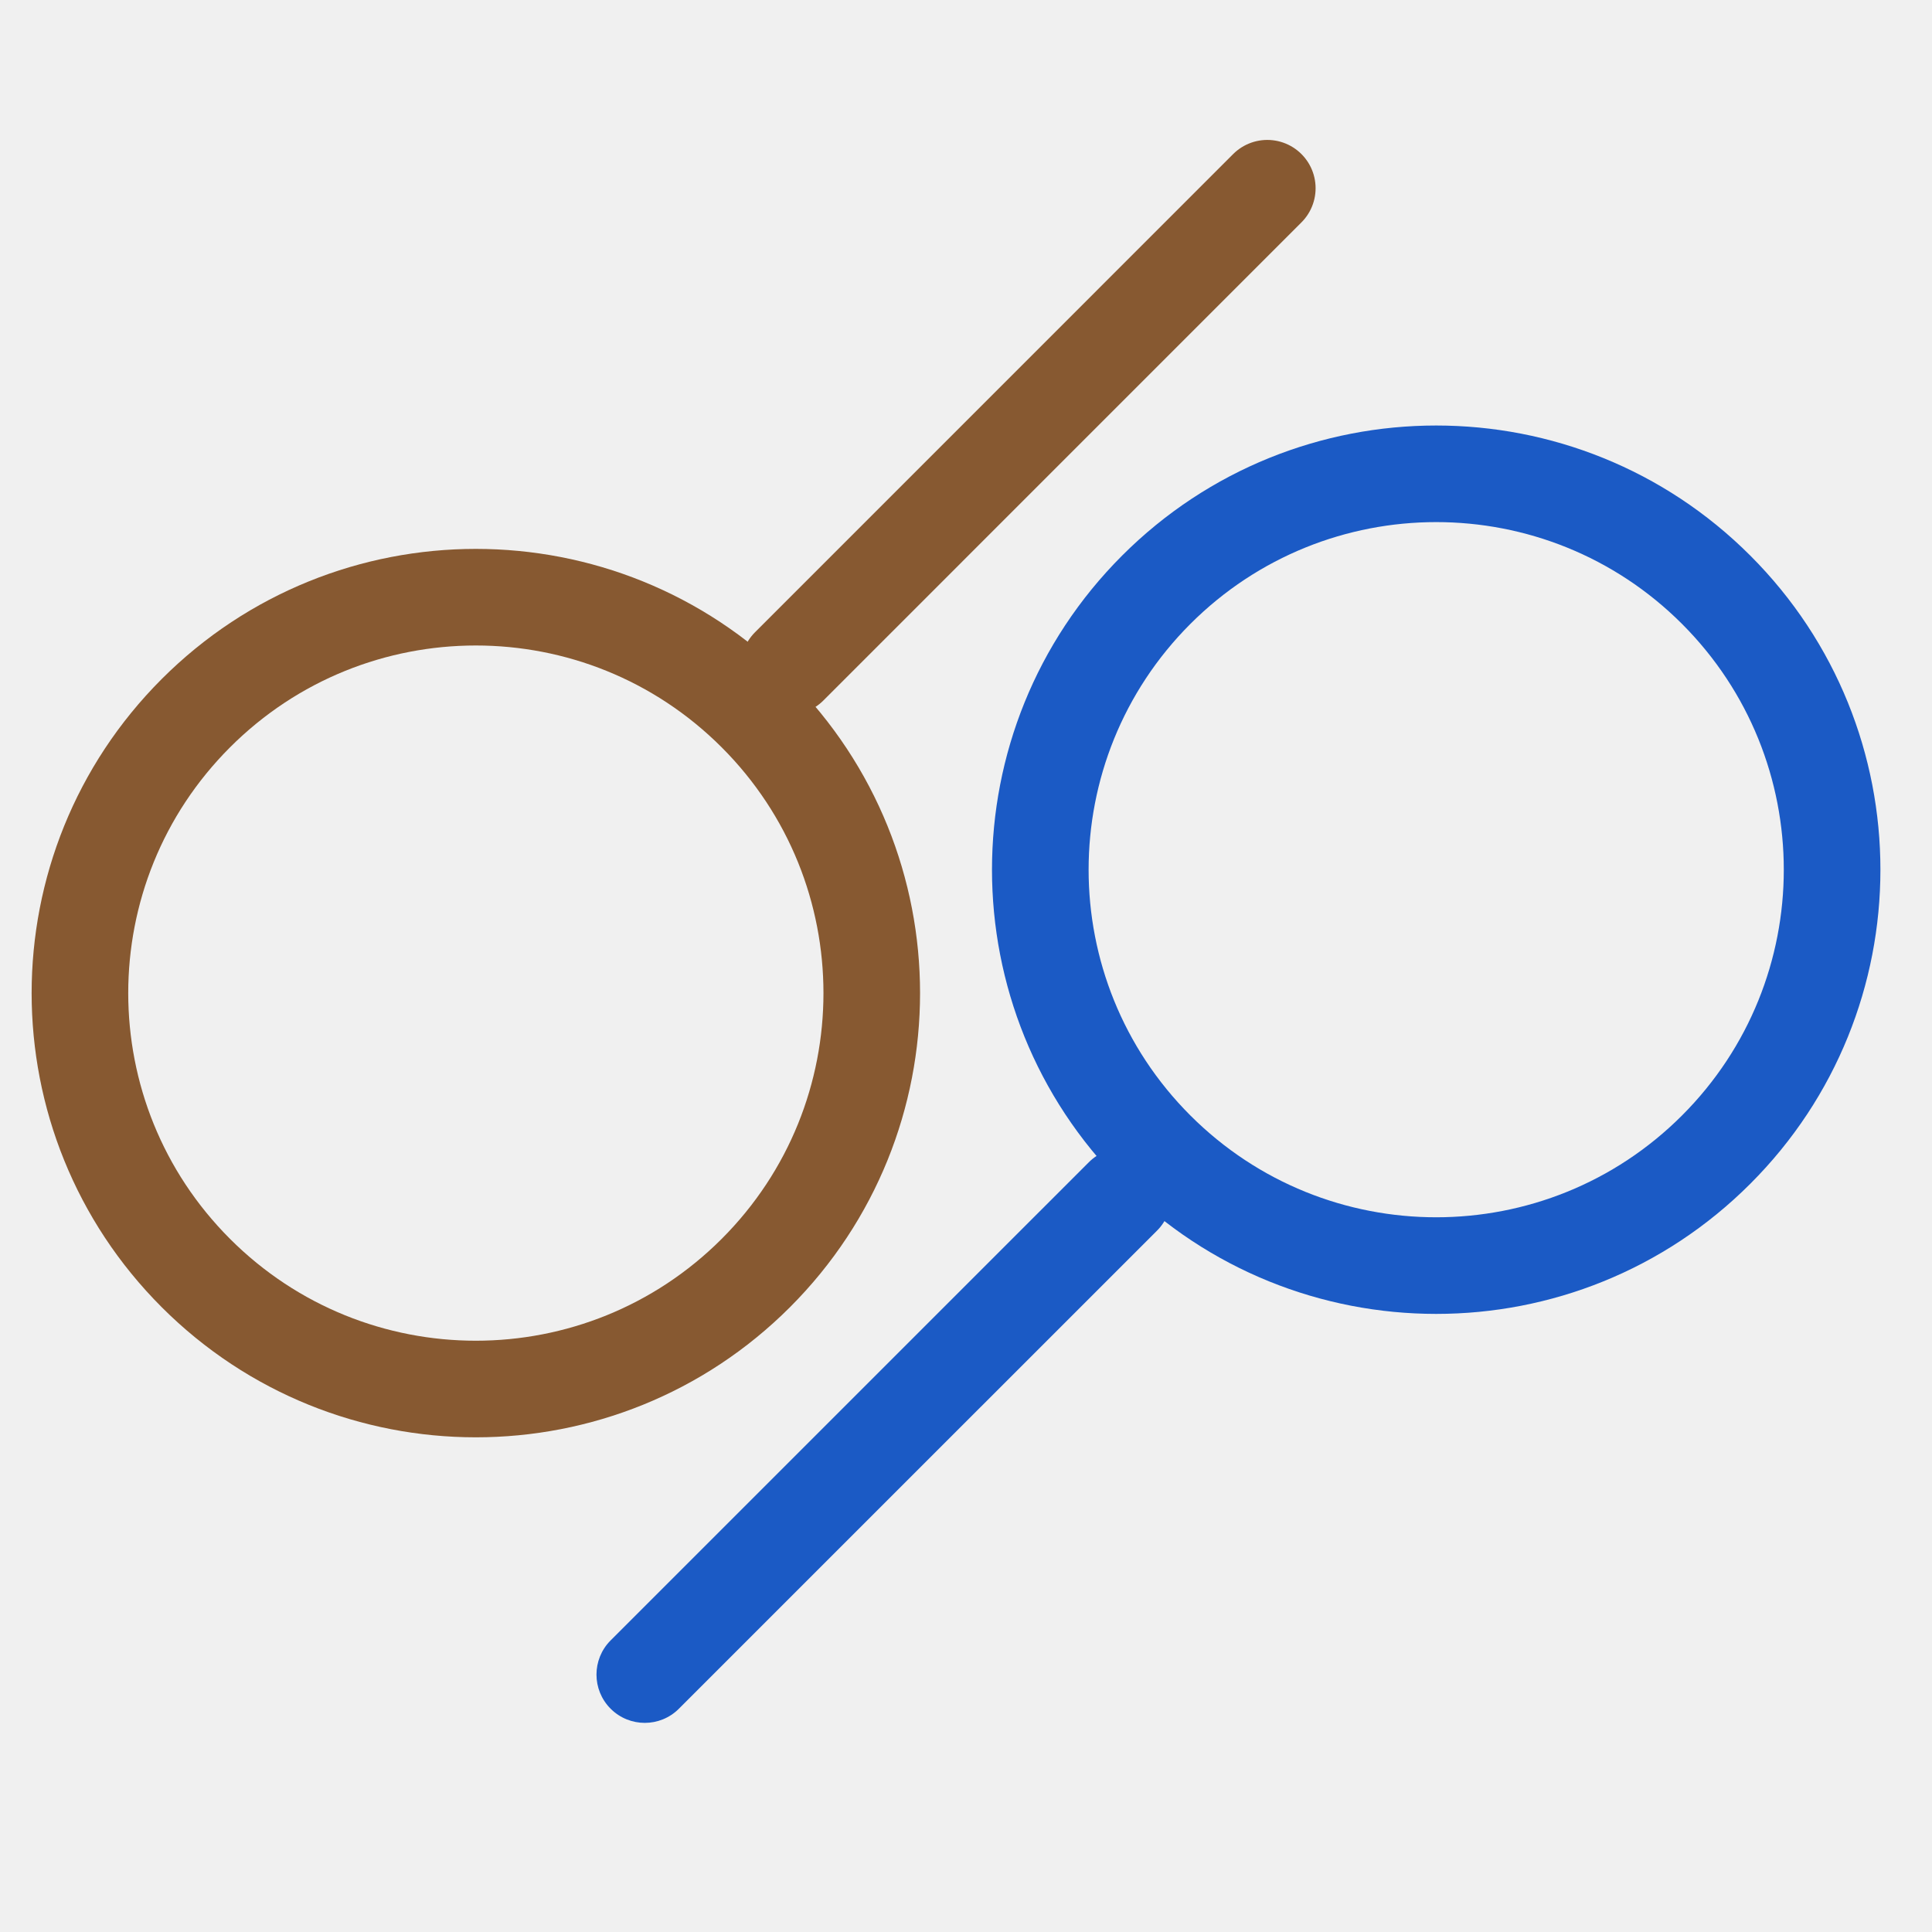
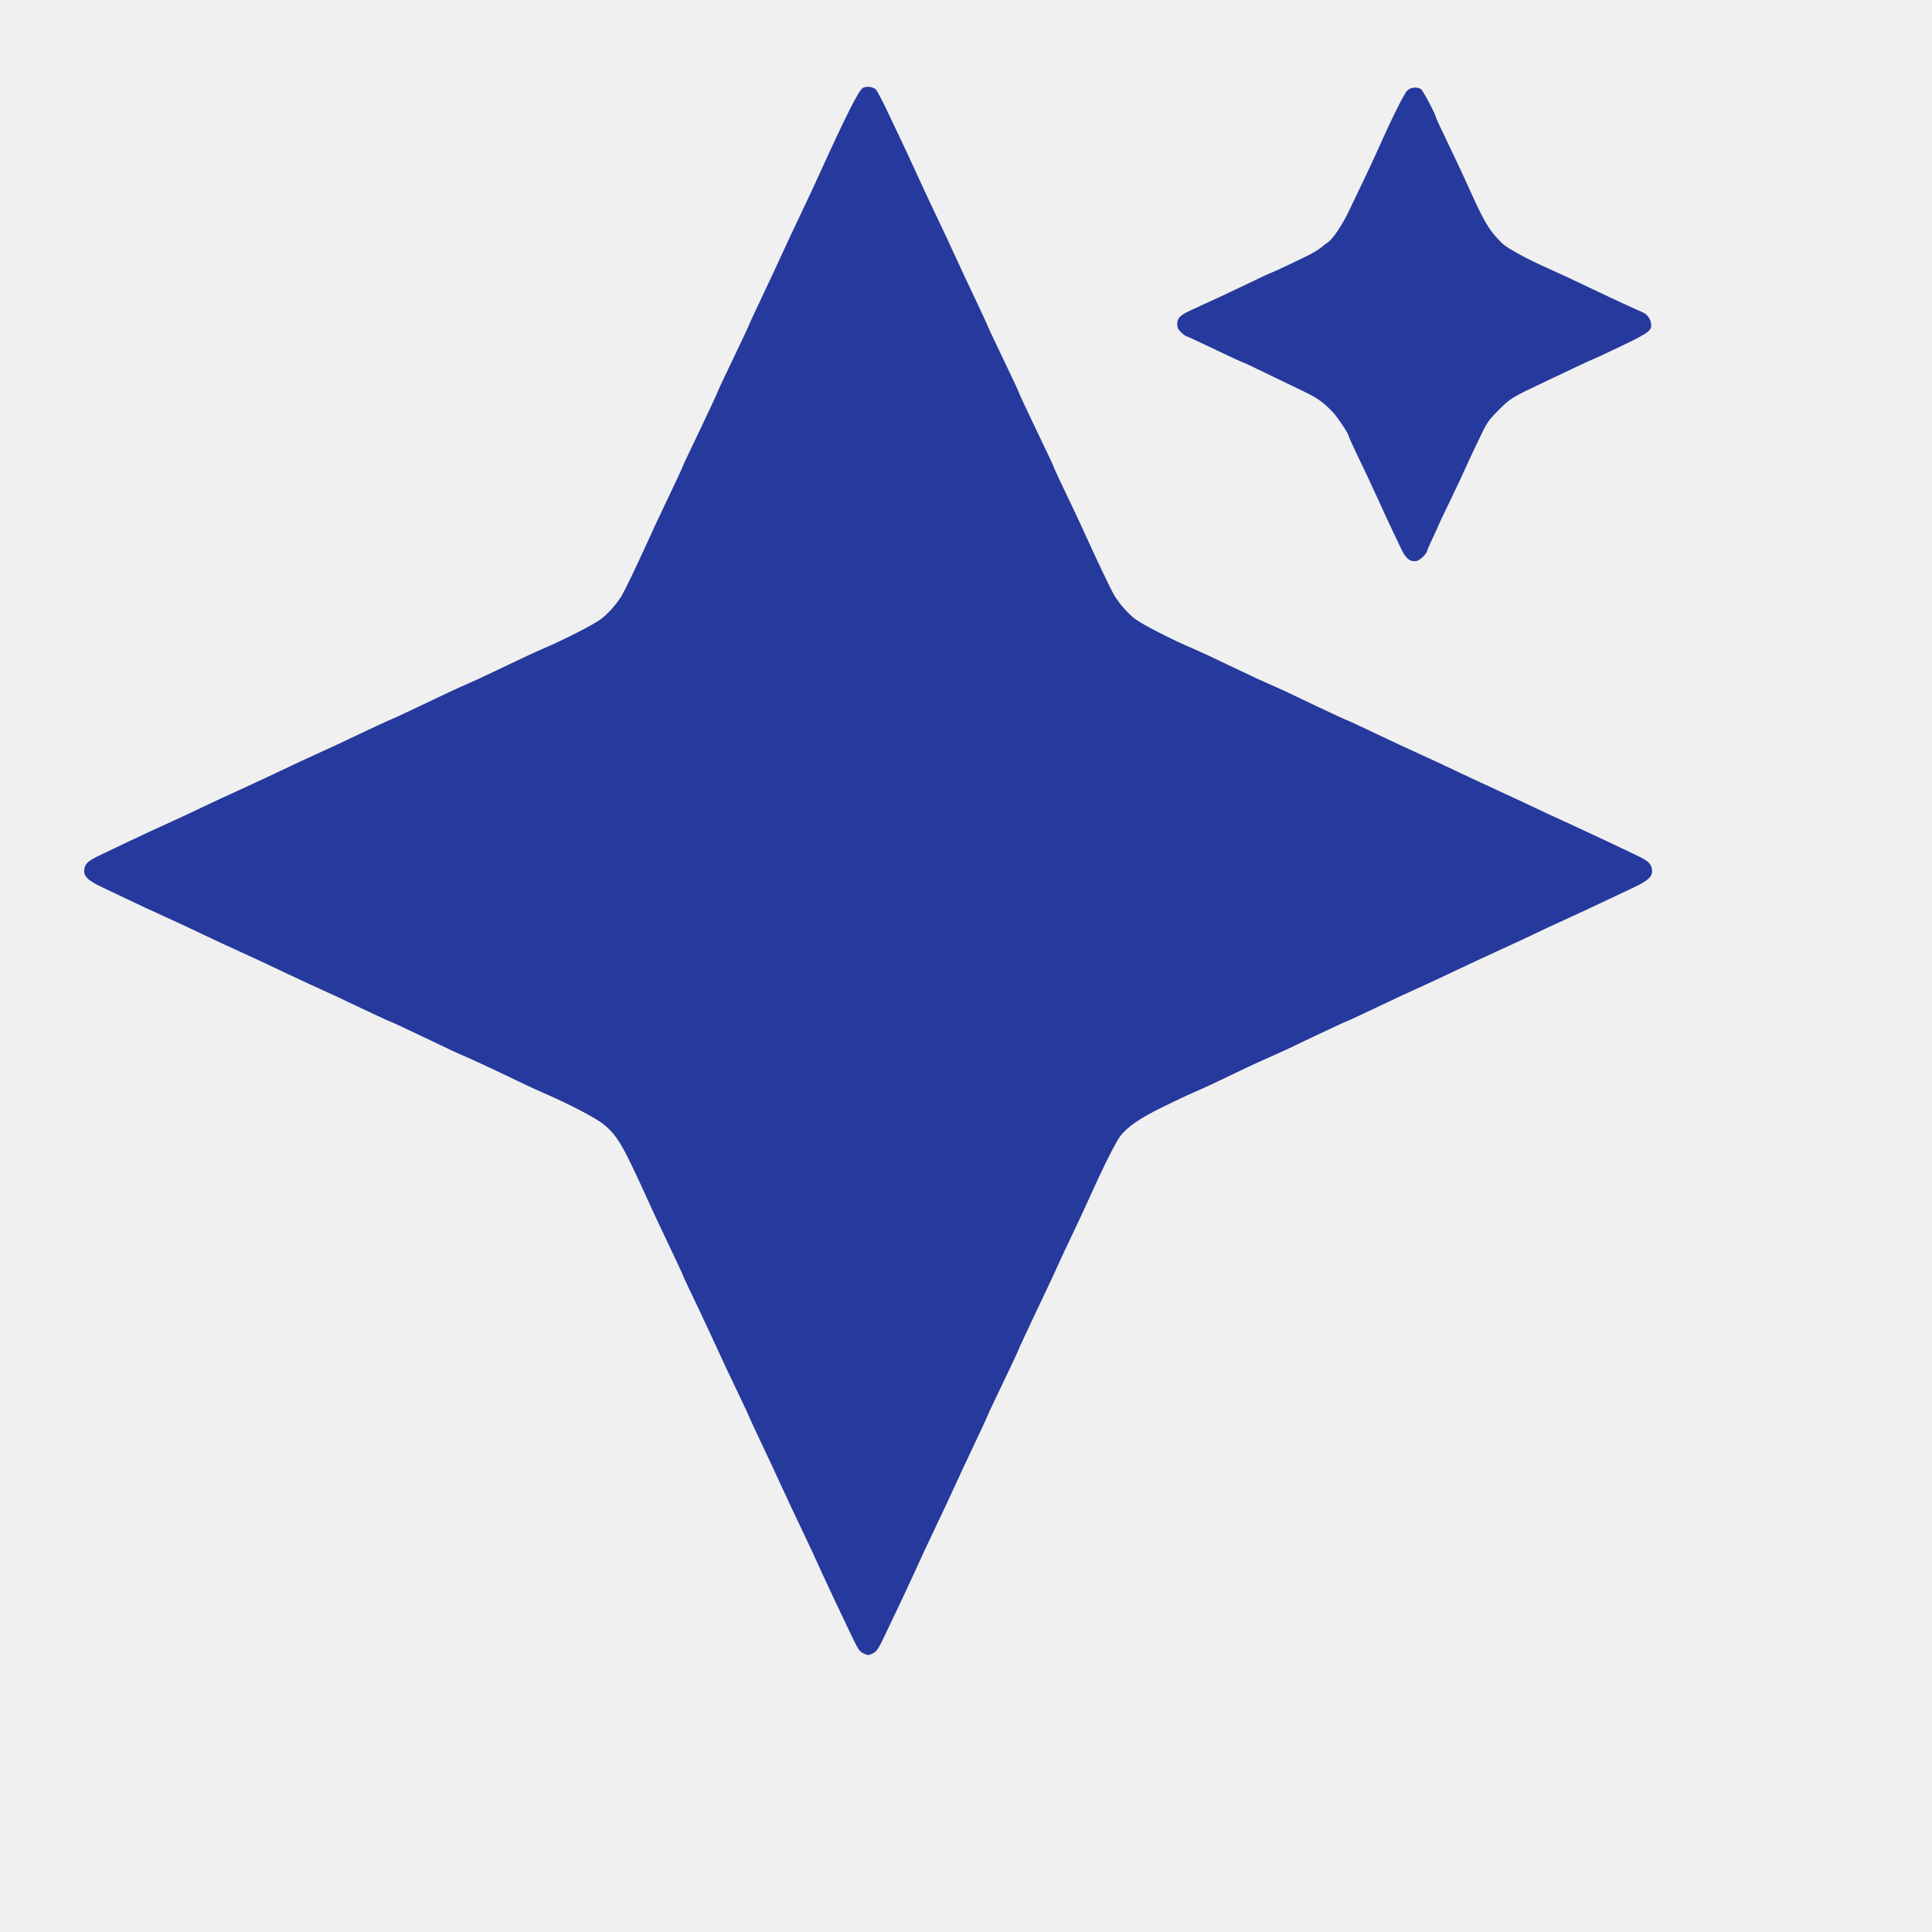
- <svg xmlns="http://www.w3.org/2000/svg" width="40" height="40" viewBox="0 0 40 40" fill="none">
-   <g clip-path="url(#clip0_1_2)">
-     <circle cx="9.852" cy="20.561" r="8.197" transform="rotate(-45 9.85224 20.5612)" stroke="#875931" stroke-width="2" />
-     <line x1="16.339" y1="13.797" x2="26.238" y2="3.897" stroke="#875931" stroke-width="2" stroke-linecap="round" />
-     <path fill-rule="evenodd" clip-rule="evenodd" d="M24.646 12.917C21.836 15.728 21.836 20.285 24.646 23.095C27.457 25.905 32.014 25.905 34.824 23.095C37.634 20.285 37.634 15.728 34.824 12.917C32.014 10.107 27.457 10.107 24.646 12.917ZM23.232 11.503C19.64 15.095 19.64 20.918 23.232 24.509C26.824 28.101 32.647 28.101 36.238 24.509C39.83 20.918 39.83 15.095 36.238 11.503C32.647 7.912 26.824 7.912 23.232 11.503Z" fill="#1B5AC5" />
-     <path fill-rule="evenodd" clip-rule="evenodd" d="M23.956 24.064C24.346 24.454 24.346 25.087 23.956 25.478L14.056 35.377C13.666 35.768 13.033 35.768 12.642 35.377C12.252 34.987 12.252 34.354 12.642 33.963L22.542 24.064C22.932 23.673 23.565 23.673 23.956 24.064Z" fill="#1B5AC5" />
+ <svg xmlns="http://www.w3.org/2000/svg" version="1.0" width="1500pt" height="1500pt" viewBox="0 0 1500 1500" preserveAspectRatio="xMidYMid meet">
+   <g transform="translate(0,1500) scale(0.1,-0.1)" fill="#26399c" stroke="none">
+     <path d="M6700 14318 c-31 -16 -125 -201 -333 -658 -34 -76 -91 -198 -142 -305 -72 -151 -120 -254 -178 -380 -30 -66 -77 -167 -105 -225 -67 -141 -132 -281 -132 -285 0 -2 -29 -64 -64 -137 -101 -210 -176 -370 -176 -374 0 -4 -52 -115 -131 -282 -28 -59 -71 -148 -95 -199 -24 -50 -44 -94 -44 -96 0 -5 -63 -138 -160 -342 -36 -75 -62 -132 -123 -265 -81 -179 -165 -352 -190 -395 -39 -64 -105 -139 -159 -180 -58 -44 -299 -167 -449 -230 -67 -29 -138 -62 -379 -177 -80 -39 -172 -81 -205 -95 -33 -14 -103 -46 -155 -70 -52 -25 -140 -67 -195 -93 -156 -74 -255 -120 -259 -120 -4 0 -132 -60 -322 -150 -55 -27 -145 -68 -200 -93 -108 -49 -229 -105 -369 -172 -49 -24 -144 -67 -210 -98 -171 -78 -246 -113 -360 -167 -55 -27 -154 -73 -220 -103 -160 -73 -241 -110 -360 -167 -55 -26 -143 -68 -195 -93 -103 -48 -127 -68 -135 -113 -10 -53 24 -89 133 -140 53 -26 142 -68 197 -94 55 -26 125 -59 155 -73 30 -14 116 -53 190 -87 74 -34 180 -83 235 -110 115 -55 191 -90 360 -167 66 -31 161 -74 210 -98 140 -67 261 -123 369 -172 55 -25 145 -66 200 -93 190 -90 318 -150 322 -150 5 0 125 -56 269 -125 194 -93 263 -125 343 -159 42 -19 138 -63 212 -98 222 -107 280 -134 380 -178 201 -88 397 -191 456 -239 105 -85 149 -160 331 -561 61 -133 87 -190 123 -265 97 -204 160 -337 160 -342 0 -2 20 -47 45 -99 25 -52 65 -136 89 -186 24 -51 71 -151 104 -223 80 -175 122 -264 203 -433 38 -79 69 -145 69 -147 0 -4 65 -144 132 -285 28 -58 75 -159 105 -225 58 -126 106 -229 178 -380 51 -107 108 -229 142 -305 60 -131 88 -190 128 -275 24 -49 72 -152 108 -227 58 -122 69 -140 101 -155 34 -16 38 -16 72 0 32 15 43 33 101 155 36 75 84 178 108 227 40 85 68 144 128 275 34 76 91 198 142 305 72 151 120 254 178 380 30 66 77 167 105 225 67 141 132 281 132 285 0 2 29 64 64 137 101 210 176 370 176 374 0 4 49 108 131 282 28 59 66 139 84 177 19 39 58 124 88 190 30 66 79 172 110 235 30 63 66 140 80 170 26 58 58 127 126 275 69 149 141 288 168 323 54 72 156 142 328 226 94 46 199 96 235 111 36 15 112 50 170 77 58 28 161 77 230 110 69 33 152 71 185 85 33 14 103 46 155 70 52 25 140 67 195 93 156 74 255 120 259 120 4 0 132 60 322 150 55 27 145 68 200 93 111 51 236 108 369 172 50 24 115 54 145 68 30 13 96 44 145 67 50 23 110 51 135 62 25 11 90 42 145 68 55 27 150 71 210 98 114 52 258 119 380 177 39 18 118 56 177 84 120 56 154 90 143 145 -8 46 -32 65 -145 118 -58 27 -136 65 -175 83 -83 40 -195 91 -365 170 -69 31 -165 76 -215 100 -49 23 -115 54 -145 68 -30 14 -95 44 -145 67 -49 23 -115 54 -145 67 -30 14 -95 44 -145 68 -133 64 -258 121 -369 172 -55 25 -145 66 -200 93 -190 90 -318 150 -322 150 -4 0 -103 46 -259 120 -55 26 -143 68 -195 93 -52 24 -122 56 -155 70 -33 14 -125 56 -205 95 -241 115 -312 148 -379 177 -150 63 -391 186 -449 230 -54 41 -120 116 -159 180 -30 50 -142 286 -250 525 -14 30 -42 91 -63 135 -101 210 -160 337 -160 342 0 4 -32 73 -145 308 -68 142 -125 264 -125 269 0 4 -75 164 -176 374 -35 73 -64 135 -64 137 0 4 -65 144 -132 285 -28 58 -75 159 -105 225 -58 126 -106 229 -178 380 -51 107 -108 229 -142 305 -60 131 -88 190 -128 275 -24 50 -72 151 -107 225 -36 74 -71 141 -80 147 -23 20 -71 25 -98 11z" />
+     <path d="M10925 14296 c-25 -25 -132 -242 -233 -471 -22 -49 -69 -151 -105 -225 -35 -74 -87 -182 -115 -240 -51 -107 -124 -216 -164 -243 -13 -8 -35 -25 -50 -38 -15 -13 -60 -41 -100 -61 -87 -44 -288 -138 -294 -138 -3 0 -71 -32 -152 -71 -130 -63 -257 -122 -469 -219 -80 -37 -103 -60 -103 -106 0 -27 7 -43 31 -65 17 -16 35 -29 39 -29 4 0 77 -33 161 -74 172 -82 288 -136 295 -136 2 0 81 -38 176 -84 95 -46 220 -106 278 -134 108 -52 154 -84 228 -162 37 -39 122 -167 122 -184 0 -3 23 -54 51 -114 28 -59 70 -147 94 -197 23 -49 66 -142 95 -205 28 -63 72 -158 97 -210 25 -52 59 -123 75 -158 34 -71 70 -98 119 -87 25 6 79 59 79 78 0 4 20 50 45 103 25 52 45 97 45 99 0 2 35 77 79 167 72 149 106 222 149 318 8 19 46 99 83 176 63 133 72 147 155 231 94 94 98 96 399 238 55 26 151 72 213 101 63 30 115 54 118 54 2 0 48 21 101 46 323 152 353 170 353 219 0 40 -26 81 -62 98 -18 8 -85 38 -148 67 -63 29 -173 80 -245 115 -144 69 -246 117 -345 161 -159 70 -318 156 -358 196 -91 87 -135 157 -237 383 -37 83 -89 195 -115 250 -26 55 -73 153 -104 218 -31 64 -56 119 -56 121 0 21 -103 217 -119 225 -34 19 -80 13 -106 -13z" />
  </g>
-   <defs>
-     <clipPath id="clip0_1_2">
-       <rect width="40" height="40" fill="white" />
-     </clipPath>
-   </defs>
</svg>
